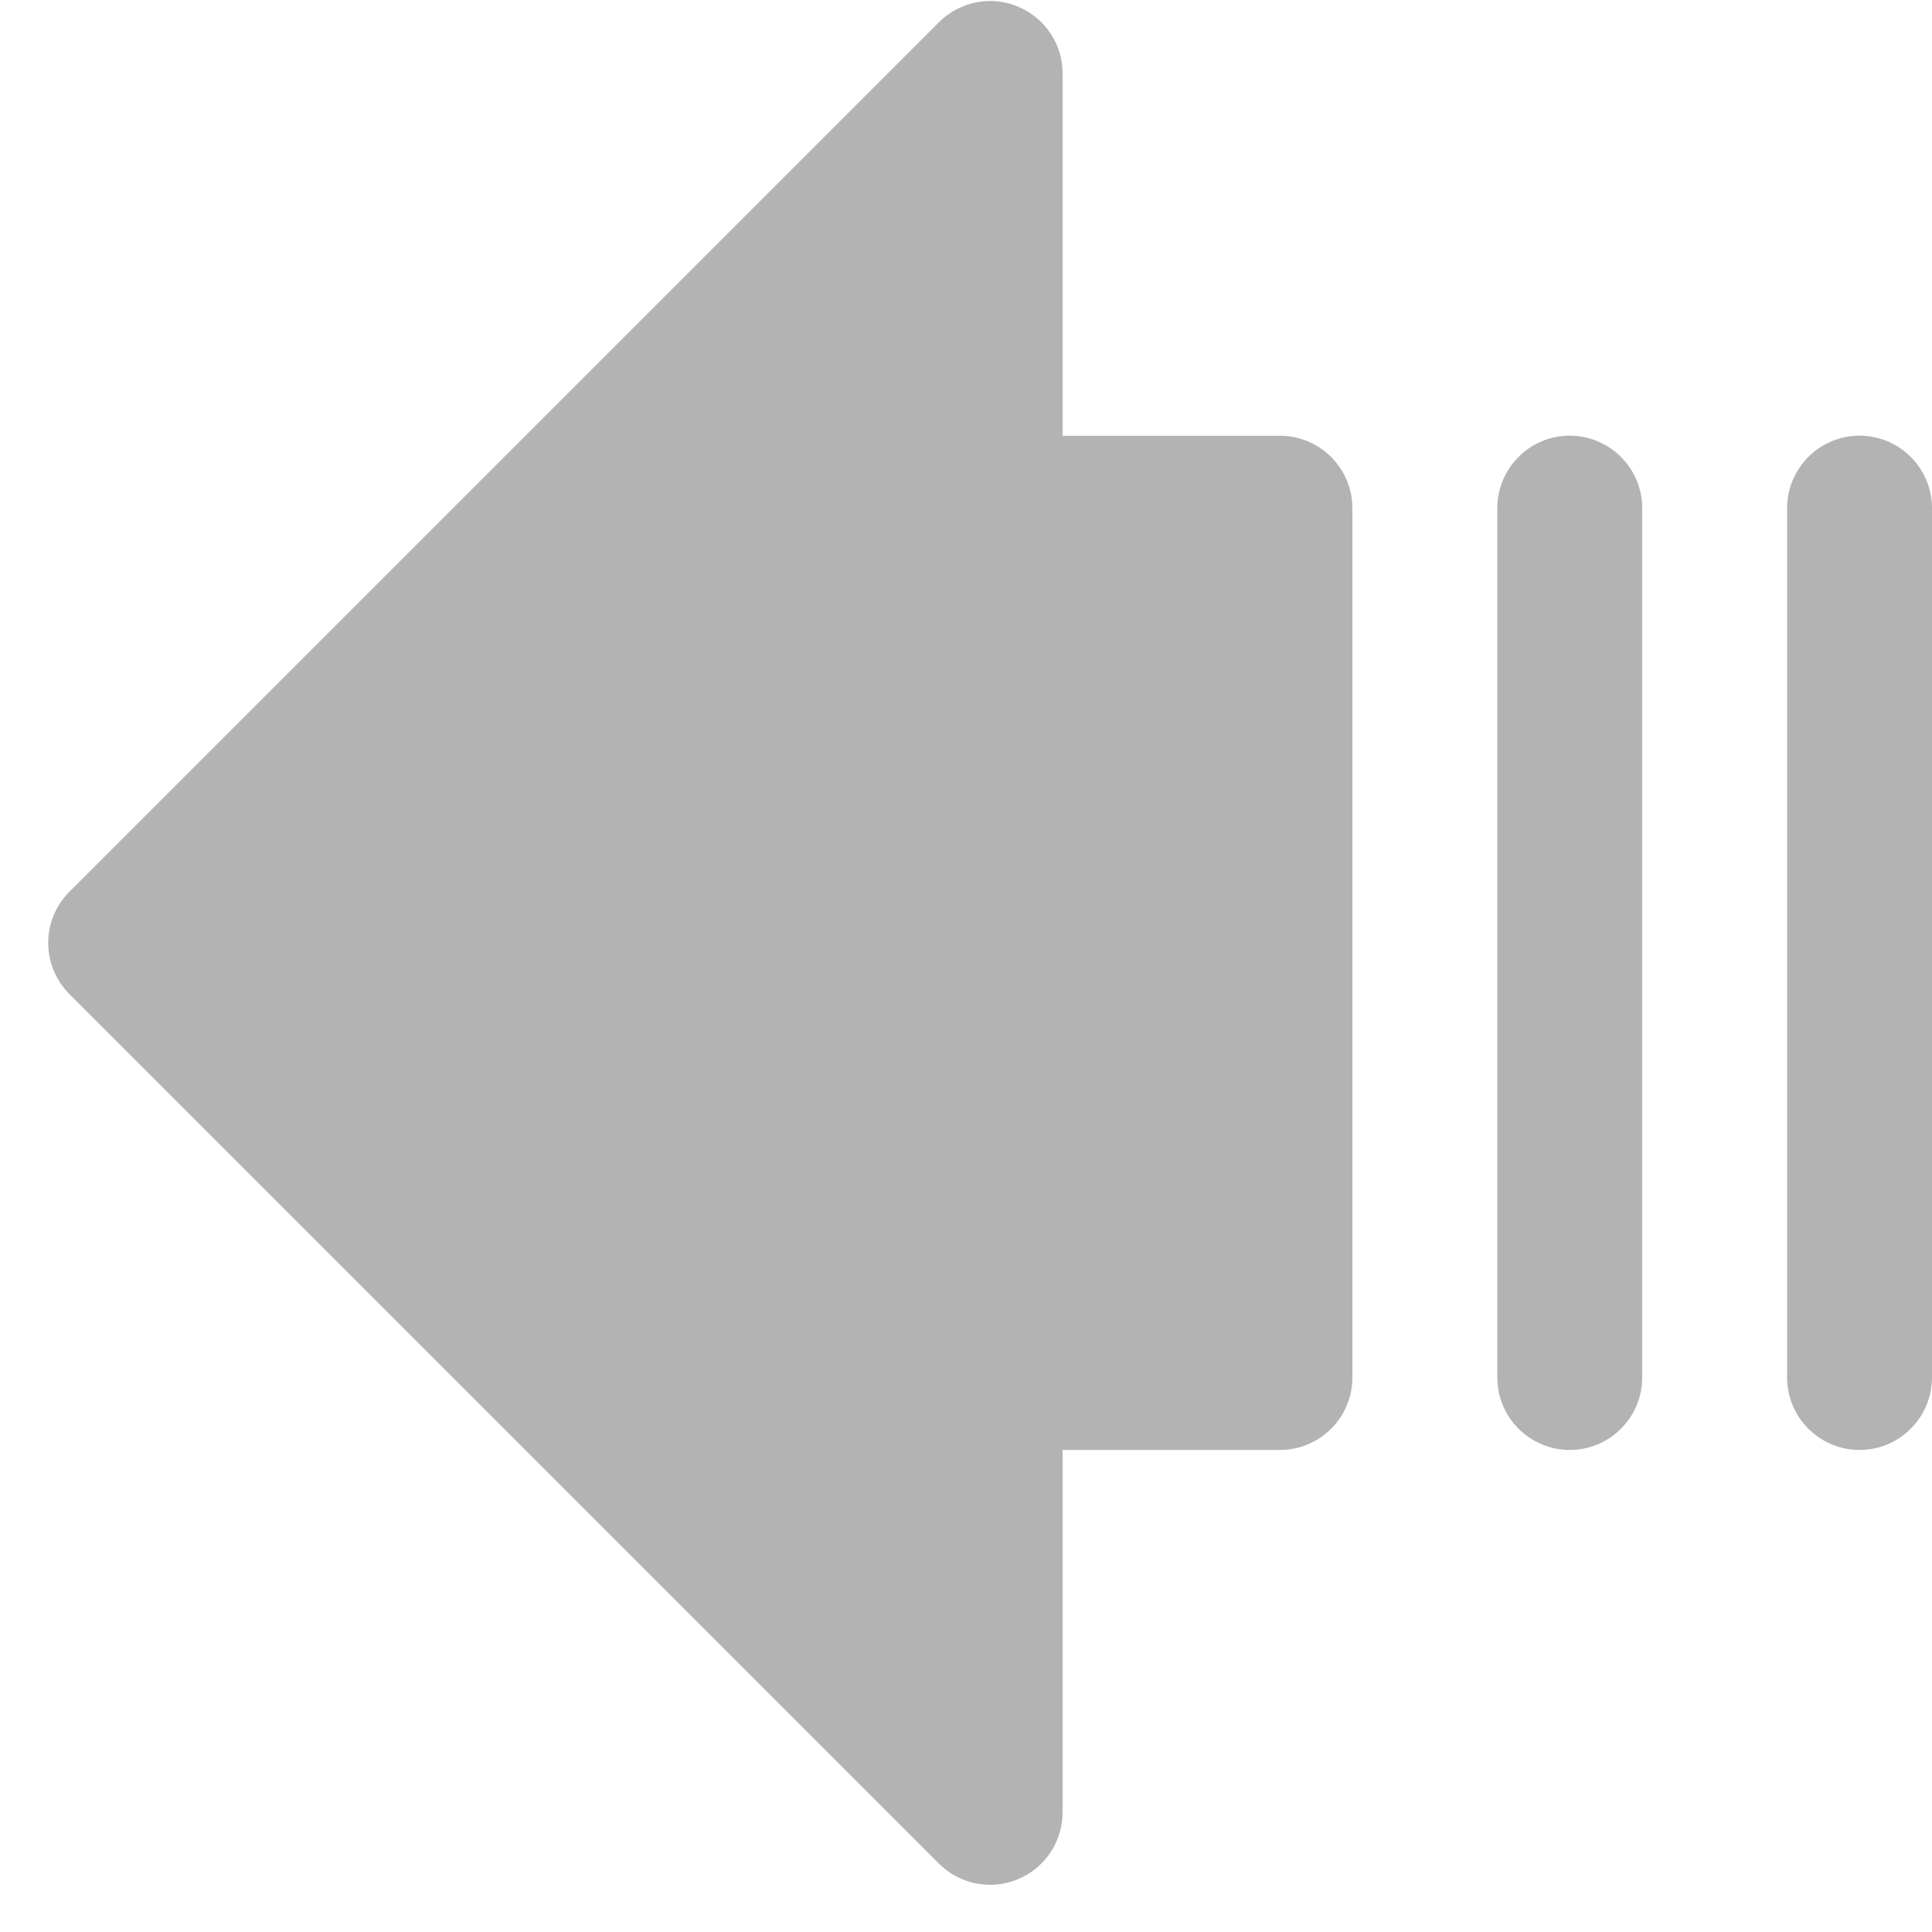
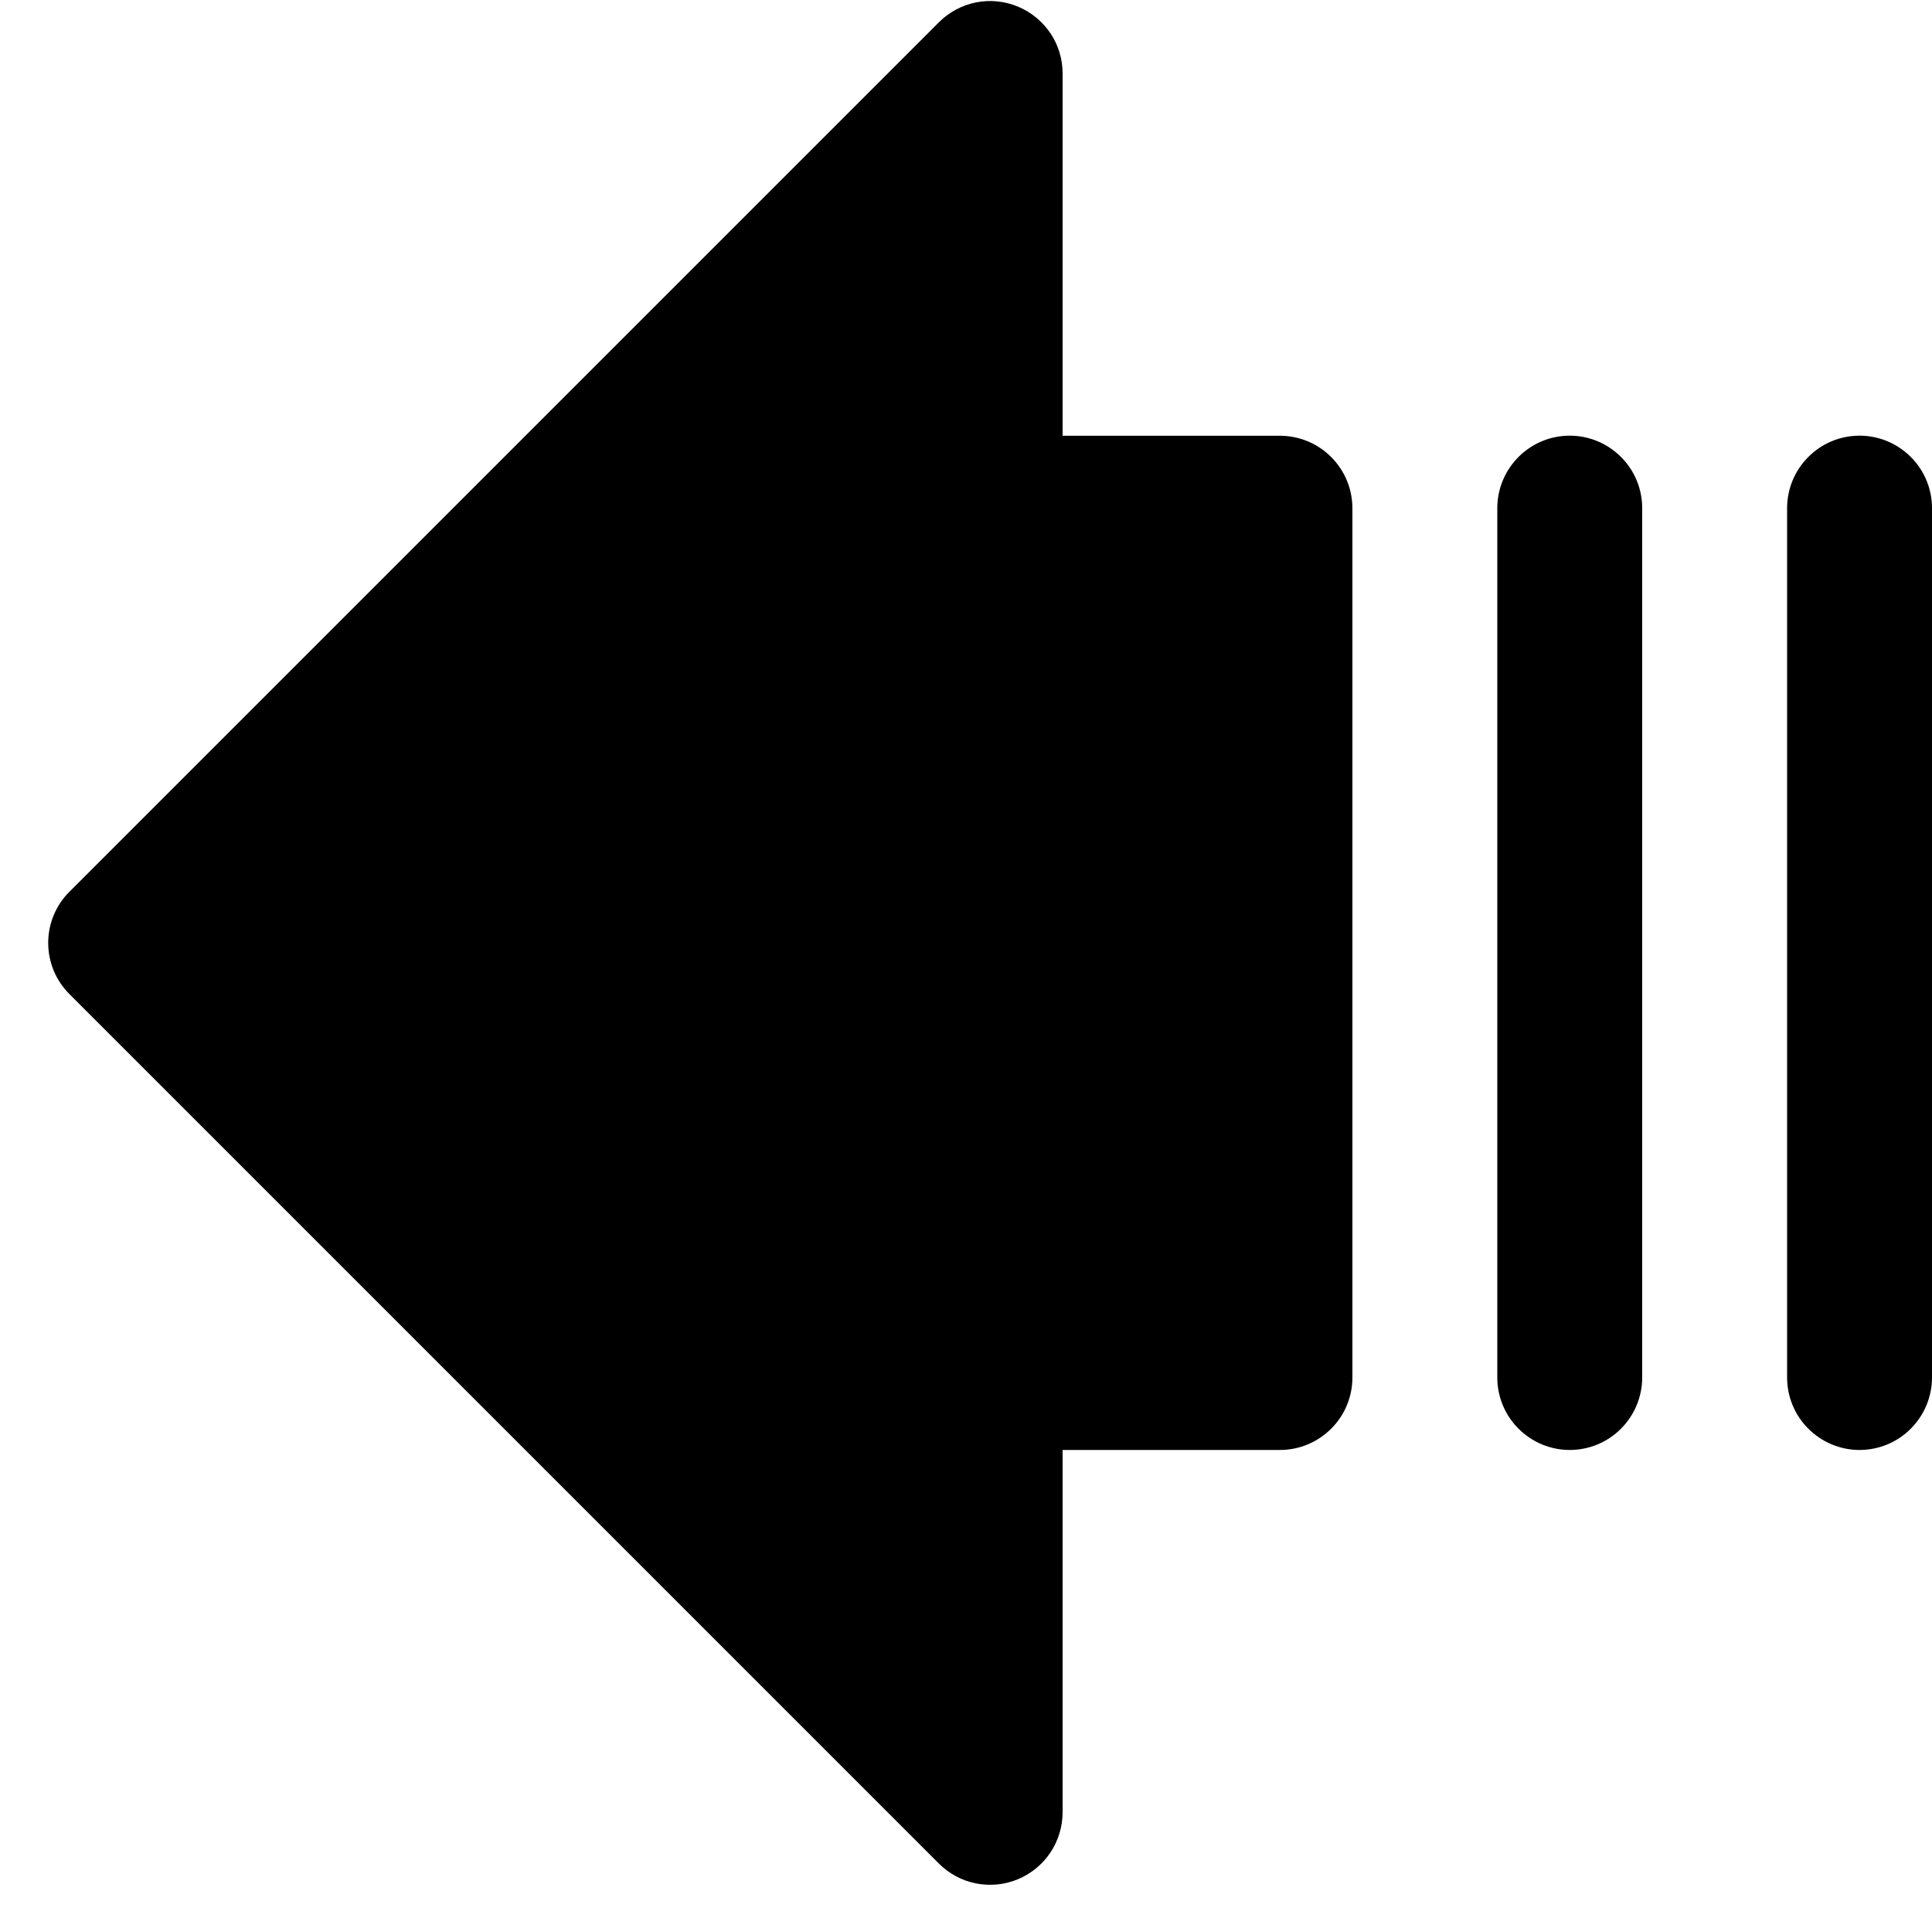
- <svg xmlns="http://www.w3.org/2000/svg" fill="none" height="20" viewBox="0 0 20 20" width="20">
-   <path d="m14 5.26v9c0 .199-.079.39-.22.53-.141.141-.331.22-.53.22h-2.25v3.75c0.0.148-.044.294-.126.417-.082.123-.2.22-.337.277s-.288.072-.434.043c-.146-.029-.279-.101-.384-.206l-9-9c-.07-.07-.125-.152-.163-.243-.038-.091-.057-.189-.057-.287s.019-.196.057-.287.093-.174.163-.243l9-9c.105-.105.239-.177.384-.206.146-.029.296-.014.434.043.137.057.254.153.337.276s.126.269.126.417v3.75h2.25c.199 0 .39.079.53.22.141.141.22.331.22.53zm2.25-.75c-.199 0-.39.079-.53.22-.141.141-.22.331-.22.53v9c0 .199.079.39.22.53.141.141.331.22.53.22s.39-.079.53-.22c.141-.141.22-.332.22-.53v-9c0-.199-.079-.39-.22-.53-.141-.141-.331-.22-.53-.22zm3 0c-.199 0-.39.079-.53.22-.141.141-.22.331-.22.53v9c0 .199.079.39.22.53.141.141.331.22.53.22s.39-.079.53-.22c.141-.141.22-.332.22-.53v-9c0-.199-.079-.39-.22-.53-.141-.141-.331-.22-.53-.22z" fill="#b3b3b3" />
+ <svg xmlns="http://www.w3.org/2000/svg" height="20" viewBox="0 0 20 20" width="20">
+   <path d="m14 5.26v9c0 .199-.079.39-.22.53-.141.141-.331.22-.53.22h-2.25v3.75c0.0.148-.044.294-.126.417-.082.123-.2.22-.337.277s-.288.072-.434.043c-.146-.029-.279-.101-.384-.206l-9-9c-.07-.07-.125-.152-.163-.243-.038-.091-.057-.189-.057-.287s.019-.196.057-.287.093-.174.163-.243l9-9c.105-.105.239-.177.384-.206.146-.029.296-.014.434.043.137.057.254.153.337.276s.126.269.126.417v3.75h2.25c.199 0 .39.079.53.22.141.141.22.331.22.53zm2.25-.75c-.199 0-.39.079-.53.22-.141.141-.22.331-.22.53v9c0 .199.079.39.22.53.141.141.331.22.53.22s.39-.079.53-.22c.141-.141.22-.332.22-.53v-9c0-.199-.079-.39-.22-.53-.141-.141-.331-.22-.53-.22zm3 0c-.199 0-.39.079-.53.22-.141.141-.22.331-.22.53v9c0 .199.079.39.22.53.141.141.331.22.53.22s.39-.079.53-.22c.141-.141.22-.332.22-.53v-9c0-.199-.079-.39-.22-.53-.141-.141-.331-.22-.53-.22z" />
</svg>
